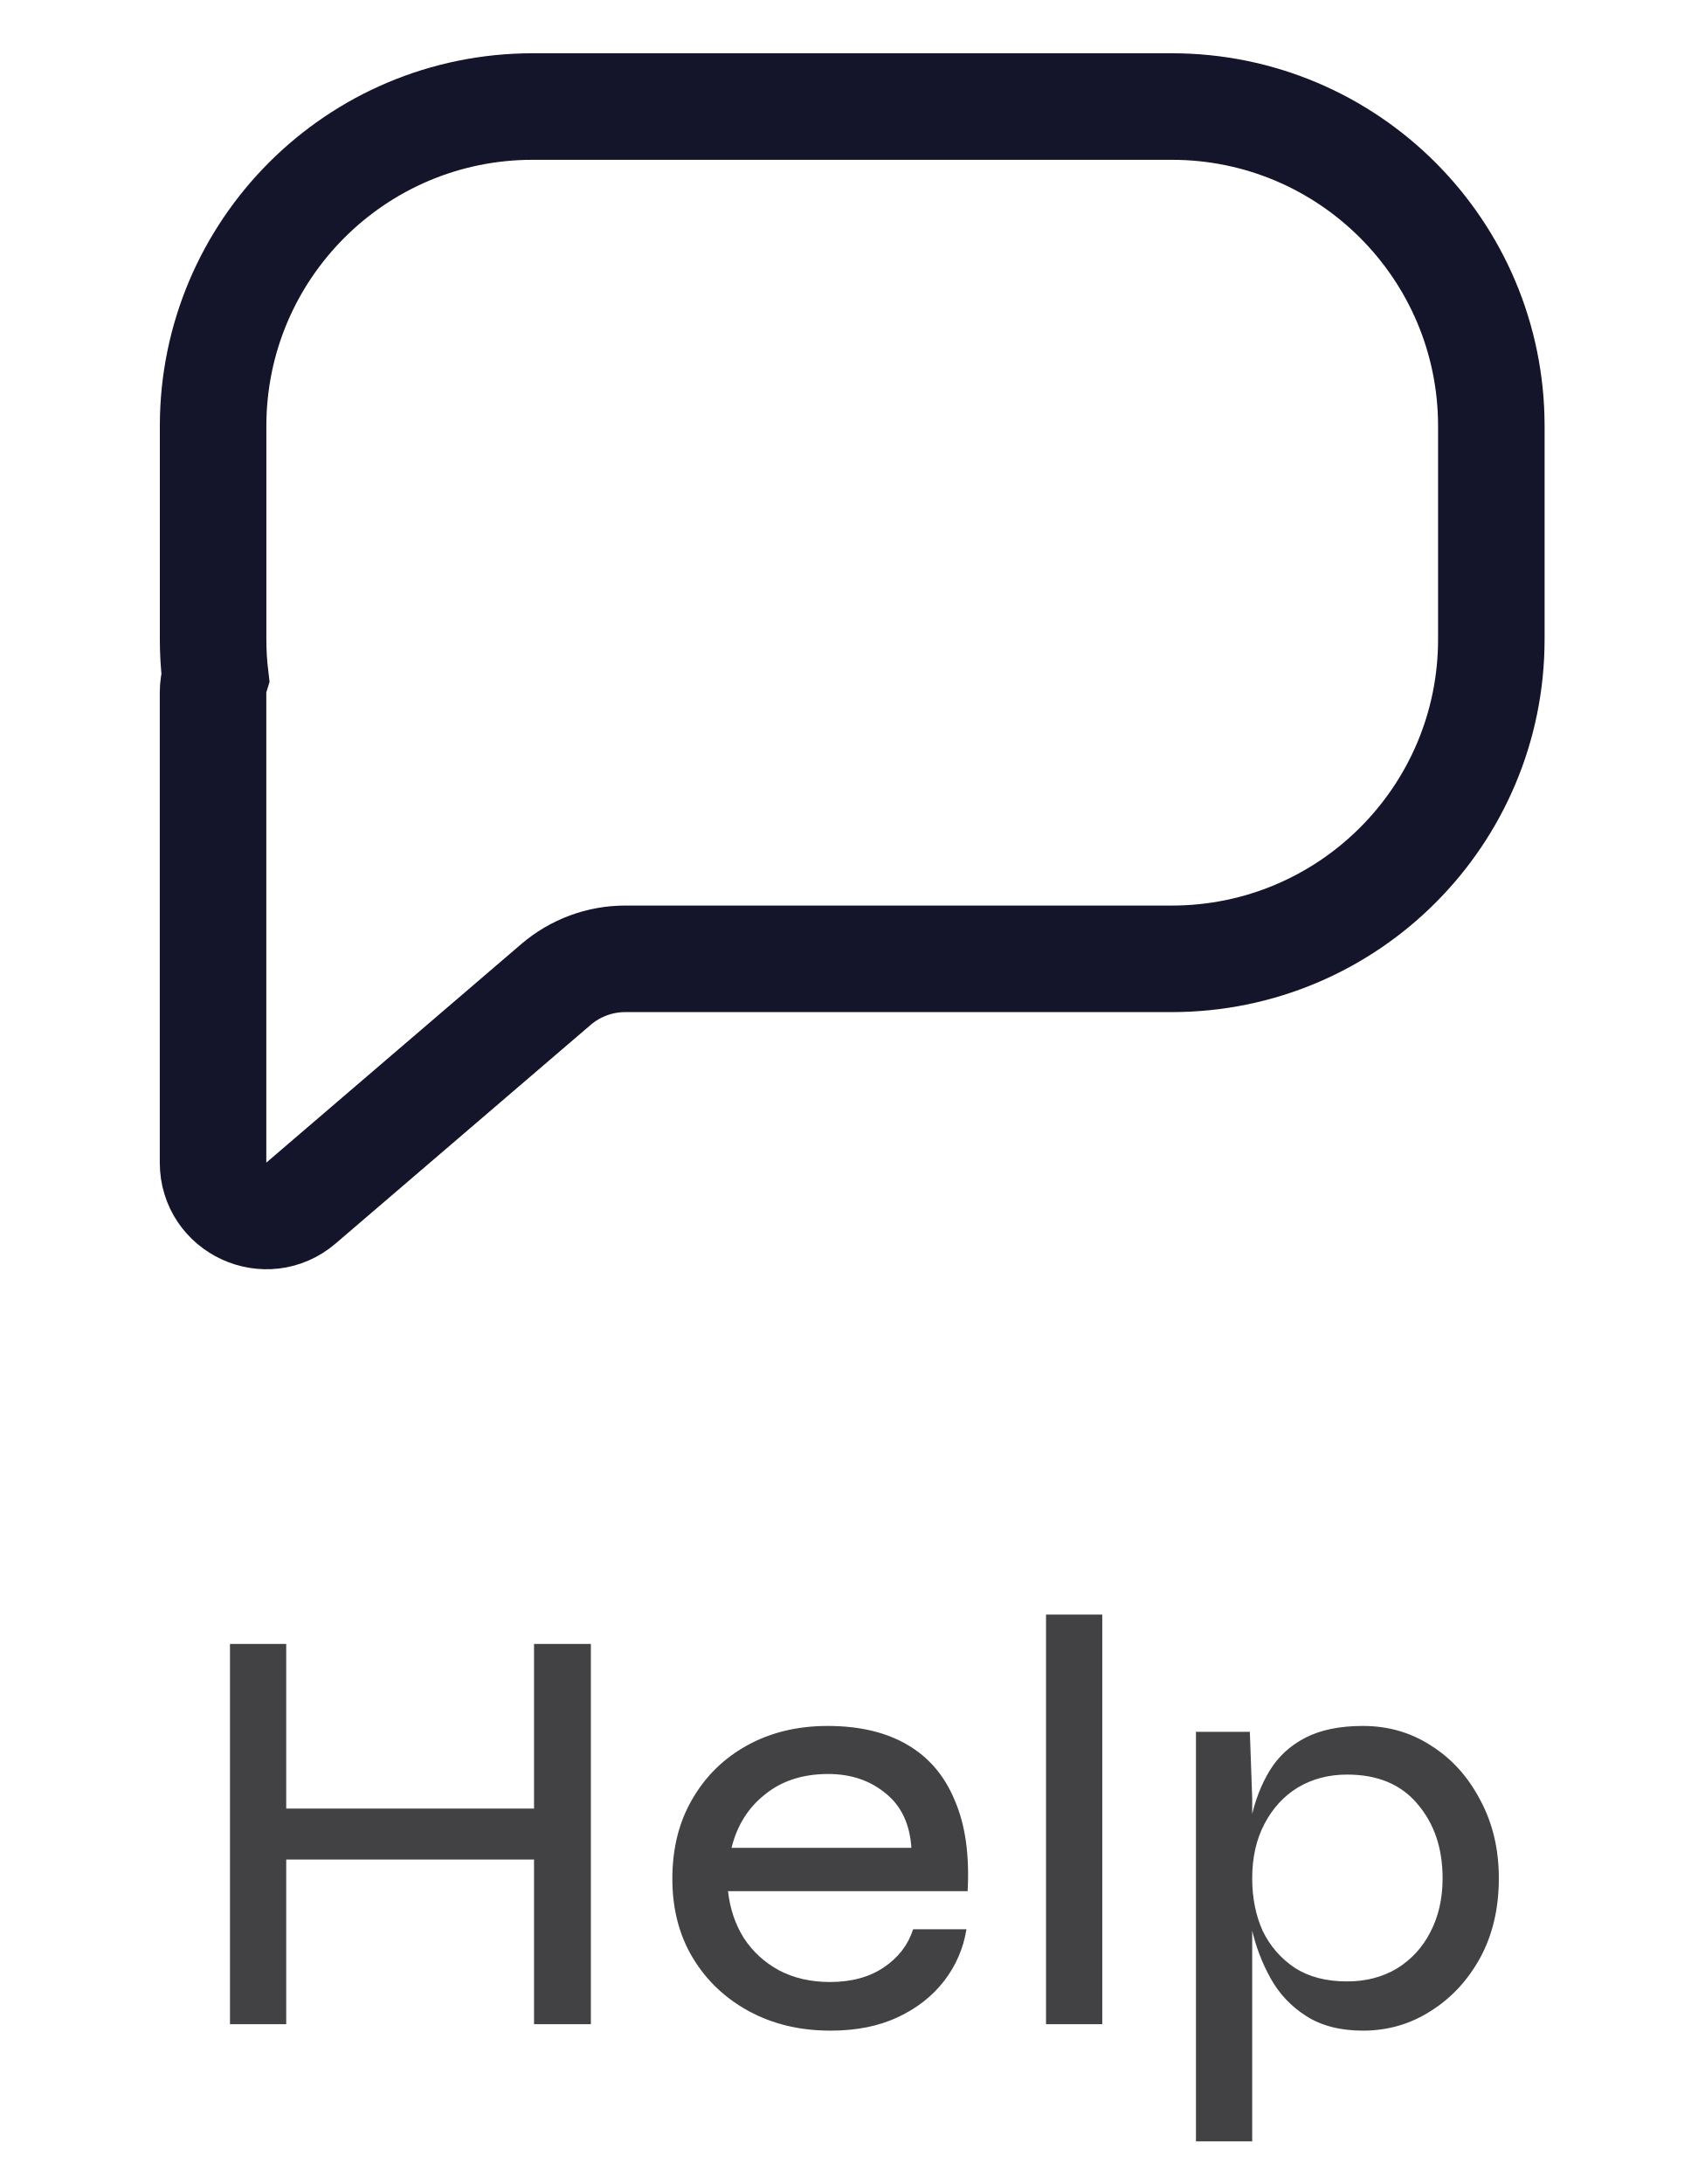
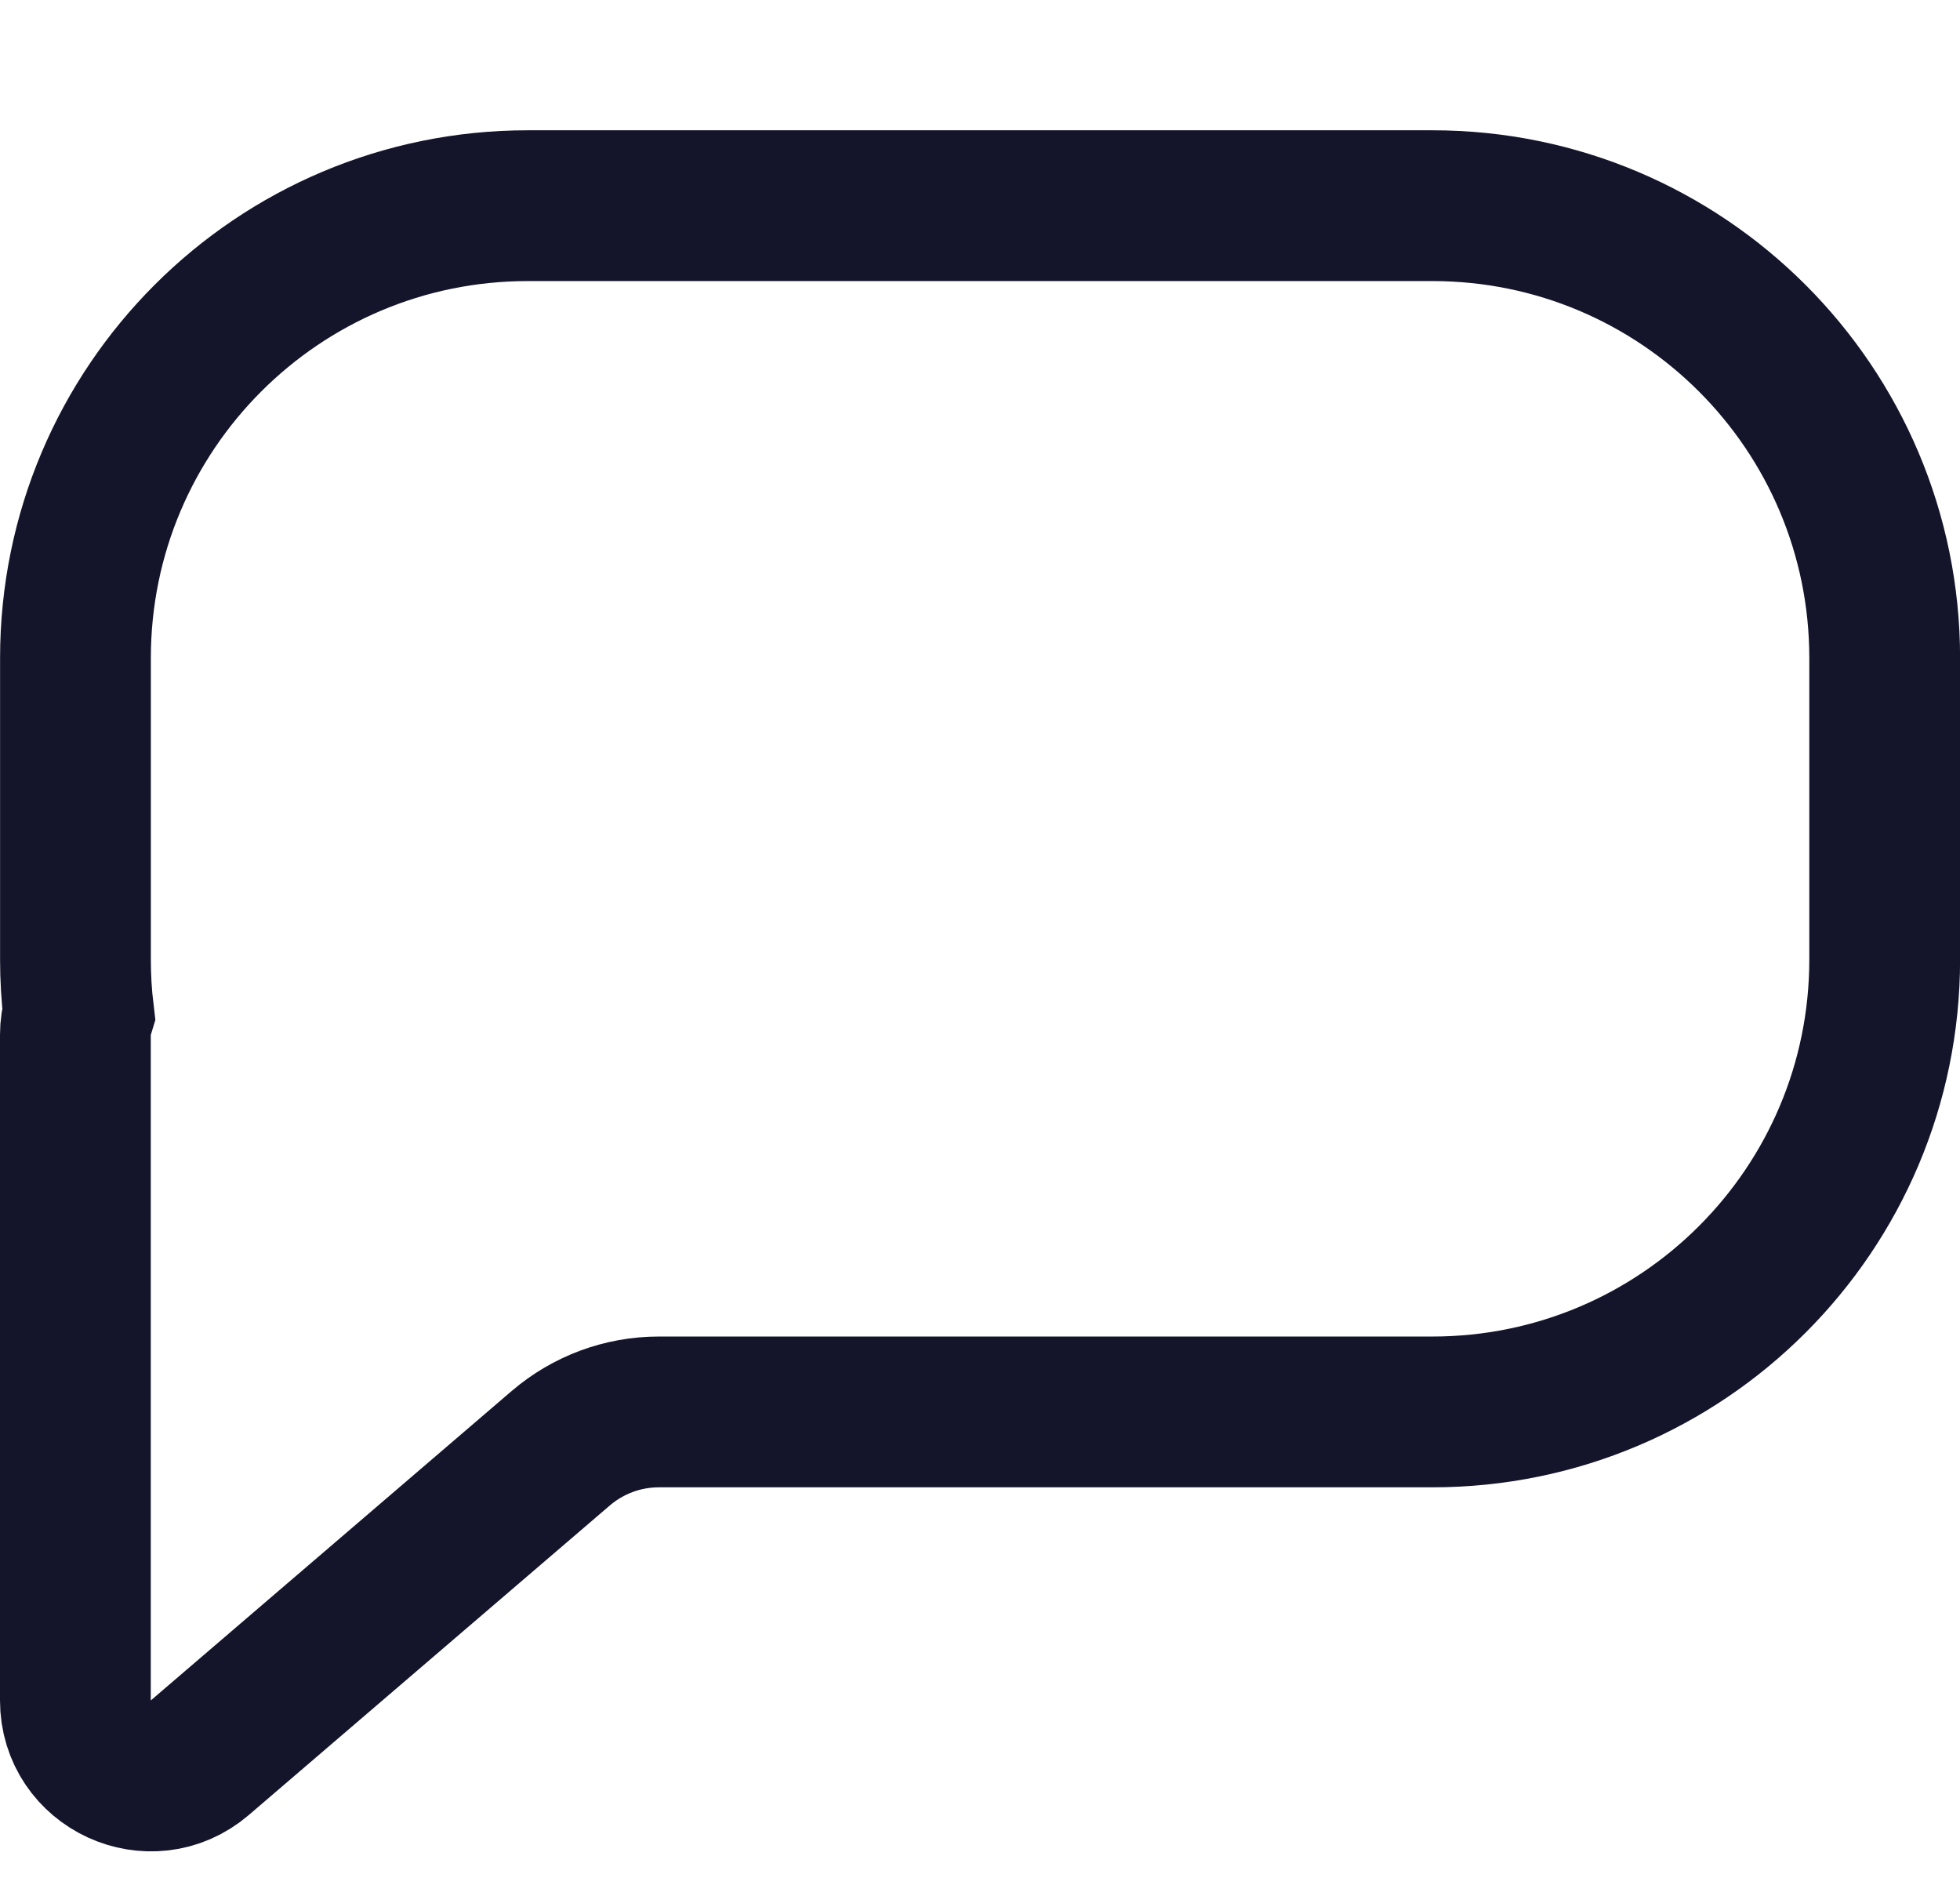
- <svg xmlns="http://www.w3.org/2000/svg" width="32" height="41" viewBox="0 0 32 41" fill="none">
-   <path d="M10.001 2C6.687 2 4.001 4.686 4.001 8V12C4.001 12.24 4.015 12.477 4.043 12.71C4.015 12.802 4 12.899 4 13V21.826C4 22.68 5.002 23.141 5.651 22.585L10.438 18.482C10.801 18.171 11.262 18 11.74 18H22.001C25.315 18 28.001 15.314 28.001 12V8C28.001 4.686 25.315 2 22.001 2H10.001Z" stroke="#14142B" stroke-width="2" />
-   <path d="M5.275 33.952H10.148V34.909H5.275V33.952ZM10.027 30.861H11.094V38H10.027V30.861ZM4.318 30.861H5.374V38H4.318V30.861ZM17.145 36.218H18.146C18.088 36.577 17.948 36.9 17.728 37.186C17.508 37.472 17.219 37.699 16.859 37.868C16.5 38.037 16.078 38.121 15.594 38.121C15.022 38.121 14.513 38 14.065 37.758C13.618 37.516 13.266 37.182 13.009 36.757C12.753 36.332 12.624 35.837 12.624 35.272C12.624 34.7 12.749 34.201 12.998 33.776C13.248 33.343 13.592 33.006 14.032 32.764C14.472 32.522 14.975 32.401 15.539 32.401C16.133 32.401 16.632 32.518 17.035 32.753C17.439 32.988 17.736 33.336 17.926 33.798C18.124 34.253 18.205 34.821 18.168 35.503H13.669C13.706 35.833 13.805 36.126 13.966 36.383C14.135 36.64 14.355 36.841 14.626 36.988C14.905 37.135 15.224 37.208 15.583 37.208C15.987 37.208 16.324 37.116 16.595 36.933C16.867 36.75 17.05 36.511 17.145 36.218ZM15.55 33.303C15.074 33.303 14.678 33.431 14.362 33.688C14.047 33.937 13.838 34.271 13.735 34.689H17.112C17.083 34.242 16.922 33.901 16.628 33.666C16.335 33.424 15.976 33.303 15.55 33.303ZM19.64 30.311H20.696V38H19.64V30.311ZM25.59 38.121C25.165 38.121 24.809 38.029 24.523 37.846C24.237 37.663 24.014 37.424 23.852 37.131C23.691 36.838 23.573 36.526 23.5 36.196C23.427 35.866 23.39 35.554 23.39 35.261C23.39 34.865 23.423 34.495 23.489 34.15C23.562 33.805 23.68 33.501 23.841 33.237C24.003 32.973 24.226 32.768 24.512 32.621C24.798 32.474 25.157 32.401 25.59 32.401C26.067 32.401 26.496 32.526 26.877 32.775C27.259 33.017 27.563 33.354 27.79 33.787C28.025 34.22 28.142 34.711 28.142 35.261C28.142 35.826 28.025 36.324 27.79 36.757C27.555 37.182 27.244 37.516 26.855 37.758C26.474 38 26.052 38.121 25.59 38.121ZM25.293 37.197C25.645 37.197 25.957 37.116 26.228 36.955C26.5 36.786 26.709 36.559 26.855 36.273C27.009 35.98 27.086 35.642 27.086 35.261C27.086 34.696 26.928 34.231 26.613 33.864C26.305 33.497 25.865 33.314 25.293 33.314C24.948 33.314 24.64 33.395 24.369 33.556C24.105 33.717 23.896 33.945 23.742 34.238C23.588 34.531 23.511 34.872 23.511 35.261C23.511 35.628 23.577 35.958 23.709 36.251C23.849 36.537 24.05 36.768 24.314 36.944C24.578 37.113 24.904 37.197 25.293 37.197ZM22.455 32.511H23.467L23.511 33.754V40.2H22.455V32.511Z" fill="#424144" />
+ <svg xmlns="http://www.w3.org/2000/svg" width="26" height="25" viewBox="0 0 26 25" fill="none">
+   <path d="M7.001 2.728C3.687 2.728 1.001 5.414 1.001 8.728V12.727C1.001 12.968 1.015 13.205 1.043 13.438C1.015 13.53 1 13.627 1 13.727V22.553C1 23.408 2.002 23.869 2.651 23.313L7.438 19.209C7.801 18.898 8.262 18.727 8.74 18.727H19.001C22.315 18.727 25.001 16.041 25.001 12.727V8.728C25.001 5.414 22.315 2.728 19.001 2.728H7.001Z" stroke="#14142B" stroke-width="2" />
</svg>
